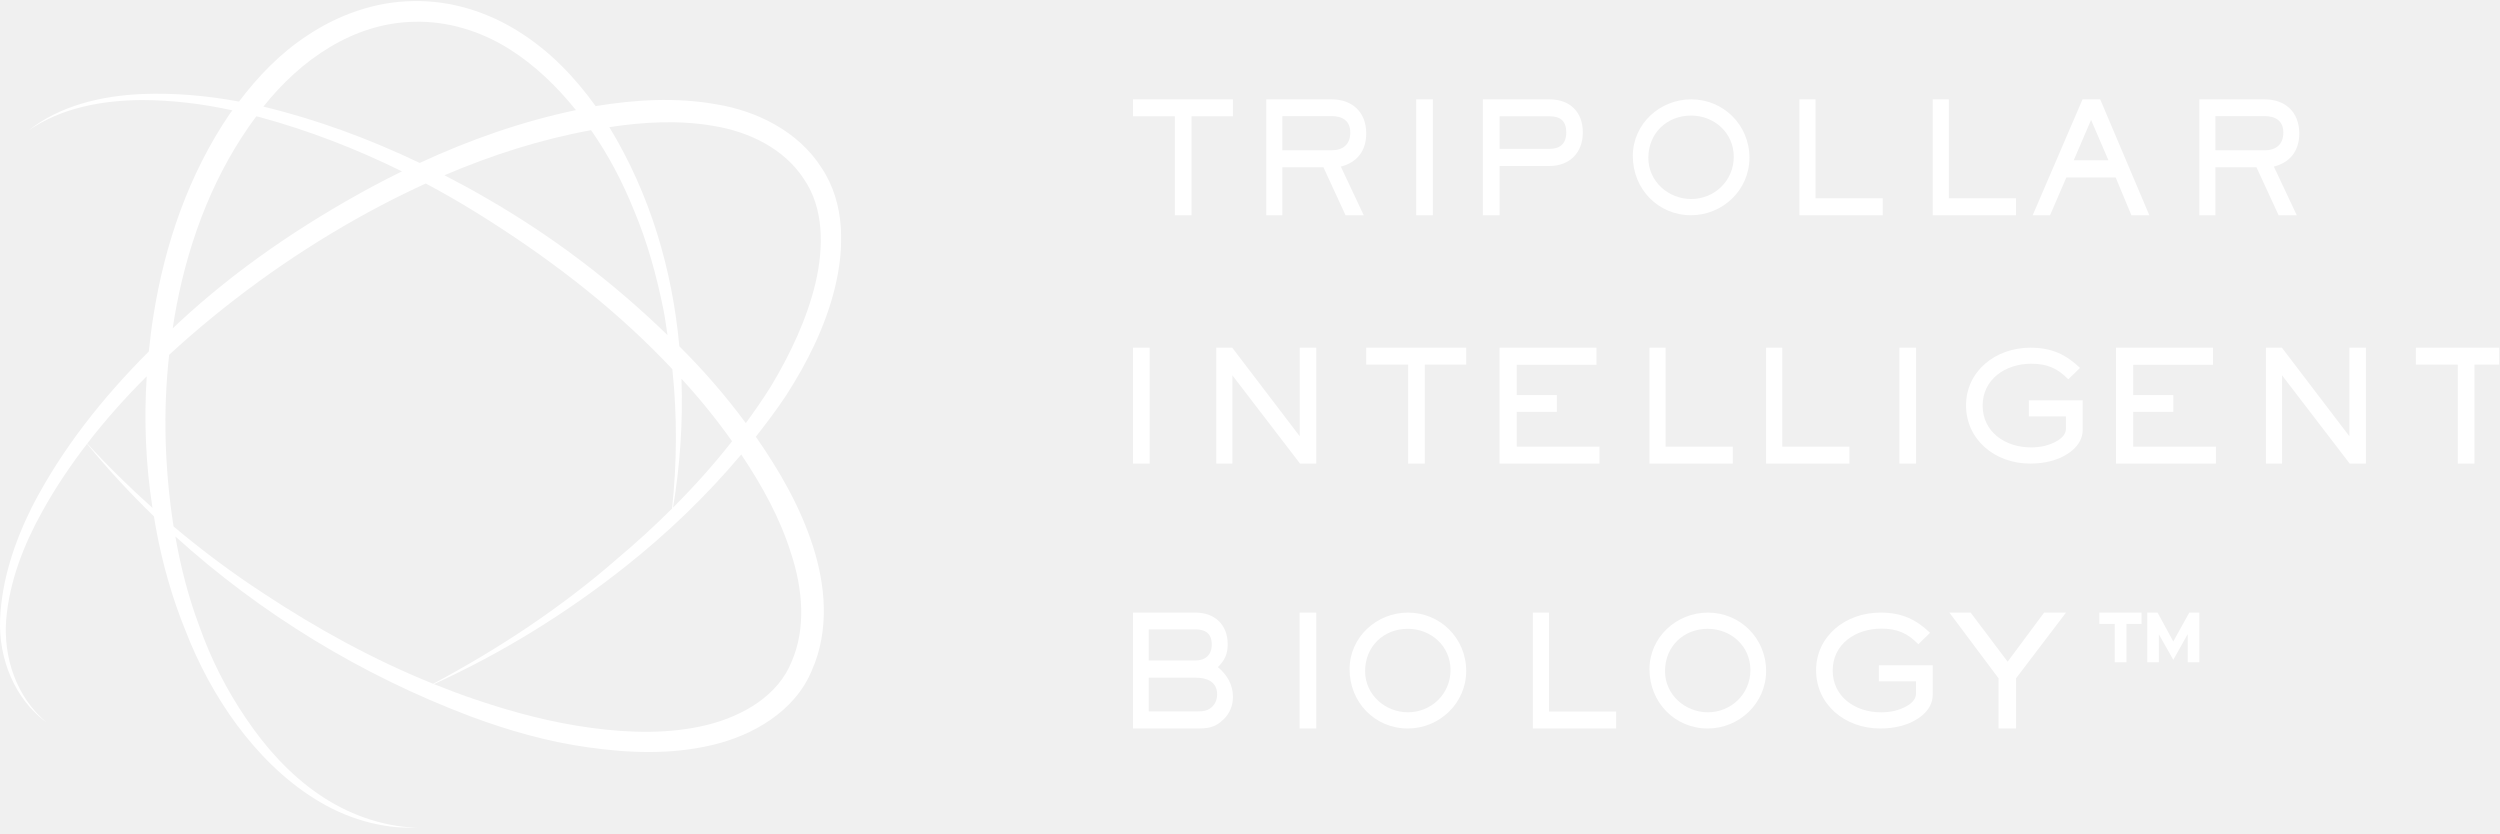
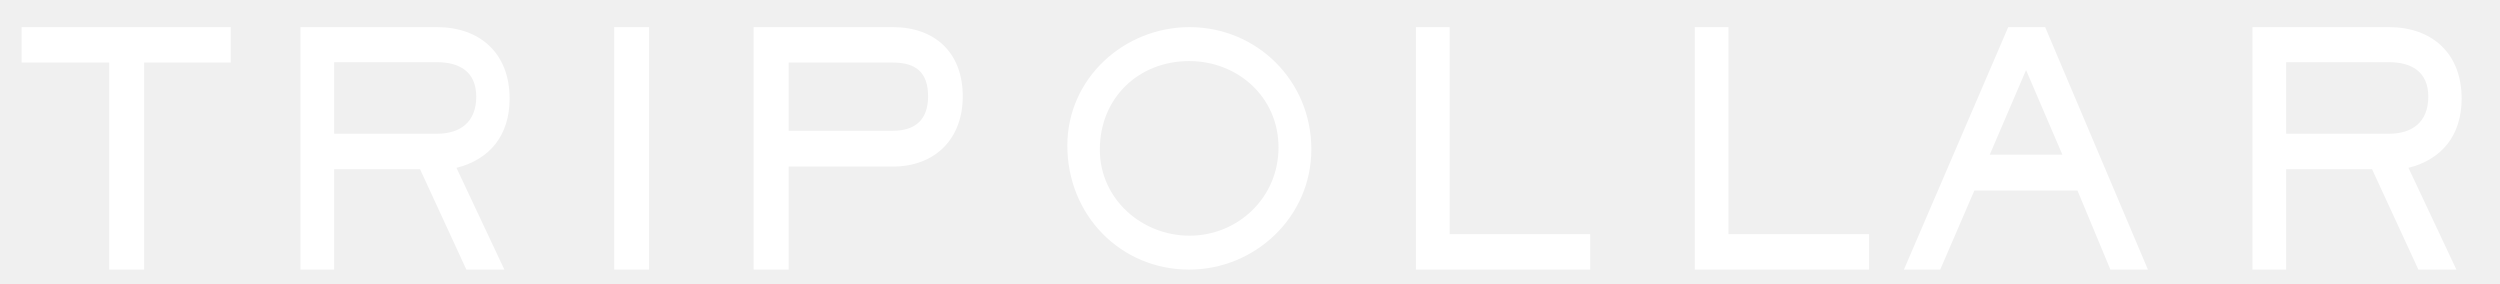
- <svg xmlns="http://www.w3.org/2000/svg" xmlns:xlink="http://www.w3.org/1999/xlink" width="159px" height="53px" viewBox="0 0 159 53" version="1.1">
+ <svg xmlns="http://www.w3.org/2000/svg" xmlns:xlink="http://www.w3.org/1999/xlink" width="150px" height="17px" viewBox="71.4 5.5 76 8.6" version="1.1">
  <defs>
    <polygon id="path-1" points="9.80841694e-05 0.066 53.502 0.066 53.502 52.65 9.80841694e-05 52.65" />
    <polygon id="path-3" points="0 52.65 158.95 52.65 158.95 0 0 0" />
  </defs>
  <g id="01-|-Homepage" stroke="none" stroke-width="1" fill="none" fill-rule="evenodd">
    <g id="D-|-01-|-Homepage-|-Hover" transform="translate(-55, -778)">
      <g id="01-|-Hero" transform="translate(0, 74)">
        <g id="Logos" transform="translate(55, 704)">
          <g id="Logos-/-Tripollar-/-White-">
            <g id="Tripollar-Logo">
-               <g id="Group-3">
-                 <mask id="mask-2" fill="white">
-                   <use xlink:href="#path-1" />
-                 </mask>
-                 <g id="Clip-2" />
-                 <path d="M47.434,26.909 C46.15,25.174 44.735,23.541 43.206,22.025 C42.759,17.145 41.351,12.35 38.753,8.087 C40.947,7.752 43.181,7.632 45.324,8 C47.665,8.365 49.884,9.483 51.114,11.365 C52.409,13.229 52.397,15.73 51.866,18 C51.313,20.301 50.27,22.509 49.022,24.587 C48.524,25.381 47.988,26.151 47.434,26.909 M50.299,35.16 C51.06,37.446 51.269,39.955 50.356,42.059 C49.512,44.22 47.282,45.531 44.968,46.106 C42.61,46.687 40.074,46.625 37.605,46.293 C35.124,45.96 32.676,45.317 30.289,44.507 C29.381,44.205 28.487,43.865 27.599,43.509 C31.92,41.536 35.996,39.023 39.726,36.073 C42.424,33.94 44.923,31.545 47.143,28.906 C48.457,30.868 49.611,32.949 50.299,35.16 M43.341,24.087 C44.501,25.348 45.575,26.678 46.56,28.065 C45.401,29.541 44.143,30.946 42.806,32.281 C43.252,29.598 43.443,26.841 43.341,24.087 M11.04,33.484 C11.035,33.451 11.028,33.417 11.023,33.384 C10.475,29.808 10.358,26.158 10.758,22.566 C11.202,22.156 11.653,21.753 12.109,21.358 C15.824,18.138 19.913,15.333 24.274,13.045 C25.194,12.56 26.131,12.106 27.079,11.671 C28.189,12.262 29.279,12.888 30.345,13.55 C34.629,16.21 38.681,19.27 42.176,22.867 C42.375,23.067 42.565,23.275 42.76,23.479 C43.071,26.415 43.061,29.39 42.743,32.344 C41.63,33.452 40.47,34.516 39.265,35.527 C35.713,38.628 31.74,41.251 27.549,43.489 C23.767,41.966 20.164,39.988 16.759,37.737 C14.767,36.44 12.861,35.013 11.04,33.484 M5.55,28.207 C6.709,26.703 7.979,25.279 9.332,23.934 C9.152,26.728 9.266,29.536 9.698,32.301 C8.25,31.005 6.858,29.648 5.55,28.207 M15.826,8.056 C15.975,7.83 16.145,7.617 16.306,7.396 C16.375,7.415 16.445,7.429 16.514,7.448 C19.639,8.295 22.667,9.471 25.567,10.9 C24.919,11.218 24.276,11.544 23.642,11.885 C19.218,14.279 15.026,17.118 11.354,20.535 C11.229,20.65 11.109,20.769 10.985,20.883 C11.02,20.661 11.048,20.438 11.088,20.215 C11.821,15.888 13.334,11.639 15.826,8.056 M26.303,1.387 C28.436,1.32 30.562,1.969 32.388,3.116 C34.01,4.134 35.412,5.493 36.63,7.002 C33.18,7.727 29.86,8.895 26.692,10.363 C23.512,8.842 20.189,7.612 16.754,6.78 C19.125,3.787 22.489,1.468 26.303,1.387 M37.592,8.279 C38.688,9.847 39.587,11.558 40.306,13.341 C41.169,15.379 41.757,17.527 42.196,19.7 C42.303,20.233 42.367,20.775 42.454,21.312 C38.987,17.947 35.118,15.008 30.927,12.6 C30.055,12.091 29.166,11.611 28.267,11.147 C31.274,9.859 34.399,8.861 37.592,8.279 M53.104,18.284 C53.696,15.842 53.787,12.969 52.243,10.659 C50.761,8.343 48.125,7.055 45.572,6.636 C42.991,6.175 40.391,6.337 37.881,6.749 C36.584,4.941 35.006,3.282 33.068,2.057 C31.084,0.783 28.693,0.015 26.273,0.068 C23.85,0.099 21.49,0.954 19.525,2.271 C17.814,3.395 16.405,4.866 15.2,6.46 C13.16,6.082 11.081,5.897 9.009,5.981 C6.453,6.094 3.804,6.712 1.793,8.314 C3.9,6.842 6.509,6.383 9.02,6.363 C10.956,6.367 12.888,6.603 14.78,7.018 C14.726,7.093 14.666,7.164 14.613,7.239 C12.002,11.08 10.488,15.515 9.77,20.001 C9.643,20.781 9.547,21.566 9.465,22.352 C6.542,25.279 3.942,28.537 2.044,32.218 C0.93,34.449 0.107,36.878 0.007,39.389 C-0.096,41.889 0.933,44.473 2.971,45.955 C1.035,44.34 0.207,41.809 0.394,39.407 C0.599,36.987 1.498,34.666 2.681,32.542 C3.518,31.03 4.482,29.596 5.537,28.226 C6.859,29.846 8.285,31.382 9.79,32.841 C9.832,33.085 9.866,33.329 9.913,33.572 C10.321,35.806 10.94,38.006 11.799,40.113 C12.621,42.234 13.708,44.262 15.064,46.101 C16.427,47.929 18.061,49.588 20.013,50.804 C21.95,52.03 24.247,52.732 26.528,52.642 C24.247,52.573 22.057,51.753 20.227,50.486 C18.387,49.213 16.884,47.528 15.651,45.696 C14.403,43.87 13.398,41.877 12.665,39.791 C11.978,37.954 11.487,36.048 11.152,34.117 C16.576,39.034 22.984,42.942 29.909,45.556 C32.327,46.458 34.834,47.178 37.423,47.533 C39.999,47.899 42.673,48.004 45.293,47.385 C47.848,46.787 50.562,45.262 51.642,42.618 C52.773,40.05 52.497,37.195 51.699,34.727 C50.894,32.222 49.583,29.955 48.114,27.839 C48.1,27.819 48.084,27.799 48.07,27.778 C48.734,26.933 49.383,26.075 49.981,25.176 C51.34,23.064 52.497,20.779 53.104,18.284" id="Fill-1" fill="#FFFFFF" mask="url(#mask-2)" />
-               </g>
              <polygon id="Fill-4" fill="#FFFFFF" points="75.782 7.395 75.782 13.689 74.72 13.689 74.72 7.395 72.057 7.395 72.057 6.318 78.415 6.318 78.415 7.395" />
              <path d="M84.686,7.384 L81.558,7.384 L81.558,9.559 L84.686,9.559 C85.381,9.559 85.878,9.213 85.878,8.432 C85.878,7.662 85.353,7.384 84.686,7.384 M85.277,10.596 L86.733,13.689 L85.577,13.689 L84.169,10.636 L81.558,10.636 L81.558,13.689 L80.535,13.689 L80.535,6.318 L84.686,6.318 C85.963,6.318 86.892,7.088 86.892,8.491 C86.892,9.608 86.292,10.339 85.277,10.596" id="Fill-6" fill="#FFFFFF" />
              <mask id="mask-4" fill="white">
                <use xlink:href="#path-3" />
              </mask>
              <g id="Clip-9" />
              <polygon id="Fill-8" fill="#FFFFFF" mask="url(#mask-4)" points="90.071 13.689 91.131 13.689 91.131 6.318 90.071 6.318" />
              <path d="M98.54,7.395 L95.375,7.395 L95.375,9.469 L98.54,9.469 C99.223,9.469 99.614,9.134 99.614,8.423 C99.614,7.692 99.242,7.395 98.54,7.395 M98.54,10.557 L95.375,10.557 L95.375,13.689 L94.31,13.689 L94.31,6.318 L98.54,6.318 C99.828,6.318 100.668,7.098 100.668,8.423 C100.668,9.726 99.818,10.557 98.54,10.557" id="Fill-10" fill="#FFFFFF" mask="url(#mask-4)" />
              <path d="M107.551,7.35 C106.018,7.35 104.835,8.465 104.835,10.041 C104.835,11.552 106.119,12.658 107.56,12.658 C109.038,12.658 110.267,11.496 110.267,9.976 C110.267,8.437 109.02,7.35 107.551,7.35 M107.551,13.689 C105.463,13.689 103.847,12.03 103.847,9.92 C103.847,7.865 105.583,6.318 107.56,6.318 C109.601,6.318 111.265,7.94 111.265,10.032 C111.265,12.096 109.546,13.689 107.551,13.689" id="Fill-11" fill="#FFFFFF" mask="url(#mask-4)" />
              <polygon id="Fill-12" fill="#FFFFFF" mask="url(#mask-4)" points="114.444 13.689 114.444 6.318 115.469 6.318 115.469 12.612 119.742 12.612 119.742 13.689" />
              <polygon id="Fill-13" fill="#FFFFFF" mask="url(#mask-4)" points="122.921 13.689 122.921 6.318 123.946 6.318 123.946 12.612 128.219 12.612 128.219 13.689" />
              <path d="M132.992,7.624 L131.889,10.195 L134.096,10.195 L132.992,7.624 Z M135.556,13.689 L134.555,11.285 L131.421,11.285 L130.383,13.689 L129.279,13.689 L132.45,6.318 L133.573,6.318 L136.697,13.689 L135.556,13.689 Z" id="Fill-14" fill="#FFFFFF" mask="url(#mask-4)" />
              <path d="M144.027,7.384 L140.899,7.384 L140.899,9.559 L144.027,9.559 C144.722,9.559 145.22,9.213 145.22,8.432 C145.22,7.662 144.693,7.384 144.027,7.384 M144.618,10.596 L146.074,13.689 L144.919,13.689 L143.51,10.636 L140.899,10.636 L140.899,13.689 L139.876,13.689 L139.876,6.318 L144.027,6.318 C145.304,6.318 146.234,7.088 146.234,8.491 C146.234,9.608 145.632,10.339 144.618,10.596" id="Fill-15" fill="#FFFFFF" mask="url(#mask-4)" />
              <polygon id="Fill-16" fill="#FFFFFF" mask="url(#mask-4)" points="72.057 29.484 73.117 29.484 73.117 22.113 72.057 22.113" />
              <polygon id="Fill-17" fill="#FFFFFF" mask="url(#mask-4)" points="82.681 29.484 78.379 23.871 78.379 29.484 77.356 29.484 77.356 22.113 78.369 22.113 82.662 27.745 82.662 22.113 83.713 22.113 83.713 29.484" />
              <polygon id="Fill-18" fill="#FFFFFF" mask="url(#mask-4)" points="90.617 23.19 90.617 29.484 89.556 29.484 89.556 23.19 86.892 23.19 86.892 22.113 93.25 22.113 93.25 23.19" />
              <polygon id="Fill-19" fill="#FFFFFF" mask="url(#mask-4)" points="95.37 29.484 95.37 22.113 101.537 22.113 101.537 23.201 96.465 23.201 96.465 25.127 99.016 25.127 99.016 26.194 96.465 26.194 96.465 28.407 101.728 28.407 101.728 29.484" />
              <polygon id="Fill-20" fill="#FFFFFF" mask="url(#mask-4)" points="104.907 29.484 104.907 22.113 105.932 22.113 105.932 28.407 110.205 28.407 110.205 29.484" />
              <polygon id="Fill-21" fill="#FFFFFF" mask="url(#mask-4)" points="112.324 29.484 112.324 22.113 113.35 22.113 113.35 28.407 117.623 28.407 117.623 29.484" />
              <polygon id="Fill-22" fill="#FFFFFF" mask="url(#mask-4)" points="120.802 29.484 121.861 29.484 121.861 22.113 120.802 22.113" />
              <path d="M130.437,29.324 C130.009,29.437 129.562,29.484 129.113,29.484 C126.873,29.484 125.04,27.955 125.04,25.785 C125.04,23.614 126.903,22.113 129.132,22.113 C130.507,22.113 131.403,22.557 132.289,23.398 L131.542,24.124 C130.865,23.425 130.198,23.133 129.193,23.133 C127.53,23.133 126.096,24.134 126.096,25.794 C126.096,27.456 127.51,28.455 129.172,28.455 C129.462,28.455 129.75,28.427 130.028,28.361 C130.547,28.239 131.393,27.879 131.393,27.275 L131.393,26.483 L129.034,26.483 L129.034,25.463 L132.458,25.463 L132.458,27.342 C132.458,28.399 131.403,29.069 130.437,29.324" id="Fill-23" fill="#FFFFFF" mask="url(#mask-4)" />
              <polygon id="Fill-24" fill="#FFFFFF" mask="url(#mask-4)" points="134.577 29.484 134.577 22.113 140.745 22.113 140.745 23.201 135.672 23.201 135.672 25.127 138.223 25.127 138.223 26.194 135.672 26.194 135.672 28.407 140.935 28.407 140.935 29.484" />
              <polygon id="Fill-25" fill="#FFFFFF" mask="url(#mask-4)" points="149.44 29.484 145.138 23.871 145.138 29.484 144.114 29.484 144.114 22.113 145.128 22.113 149.42 27.745 149.42 22.113 150.472 22.113 150.472 29.484" />
              <polygon id="Fill-26" fill="#FFFFFF" mask="url(#mask-4)" points="157.376 23.19 157.376 29.484 156.315 29.484 156.315 23.19 153.651 23.19 153.651 22.113 160.009 22.113 160.009 23.19" />
              <path d="M76.035,43.101 L73.061,43.101 L73.061,45.245 L76.138,45.245 C76.509,45.245 76.844,45.215 77.123,44.919 C77.31,44.722 77.411,44.454 77.411,44.178 C77.411,43.318 76.714,43.101 76.035,43.101 M76.035,40.028 L73.061,40.028 L73.061,42.005 L76.035,42.005 C76.649,42.005 77.068,41.669 77.068,40.986 C77.068,40.285 76.649,40.028 76.035,40.028 M77.82,45.748 C77.253,46.312 76.77,46.332 76.035,46.332 L72.057,46.332 L72.057,38.961 L76.035,38.961 C77.207,38.961 78.081,39.682 78.081,40.977 C78.081,41.609 77.885,42.005 77.458,42.429 C78.025,42.903 78.415,43.526 78.415,44.317 C78.415,44.88 78.211,45.373 77.82,45.748" id="Fill-27" fill="#FFFFFF" mask="url(#mask-4)" />
              <polygon id="Fill-28" fill="#FFFFFF" mask="url(#mask-4)" points="82.654 46.332 83.713 46.332 83.713 38.961 82.654 38.961" />
              <path d="M89.537,39.993 C88.003,39.993 86.821,41.108 86.821,42.684 C86.821,44.195 88.105,45.301 89.546,45.301 C91.024,45.301 92.253,44.139 92.253,42.619 C92.253,41.08 91.006,39.993 89.537,39.993 M89.537,46.332 C87.449,46.332 85.833,44.673 85.833,42.563 C85.833,40.508 87.569,38.961 89.546,38.961 C91.588,38.961 93.25,40.583 93.25,42.675 C93.25,44.739 91.532,46.332 89.537,46.332" id="Fill-29" fill="#FFFFFF" mask="url(#mask-4)" />
              <polygon id="Fill-30" fill="#FFFFFF" mask="url(#mask-4)" points="97.489 46.332 97.489 38.961 98.515 38.961 98.515 45.255 102.787 45.255 102.787 46.332" />
              <path d="M108.611,39.993 C107.078,39.993 105.895,41.108 105.895,42.684 C105.895,44.195 107.179,45.301 108.621,45.301 C110.098,45.301 111.326,44.139 111.326,42.619 C111.326,41.08 110.08,39.993 108.611,39.993 M108.611,46.332 C106.524,46.332 104.907,44.673 104.907,42.563 C104.907,40.508 106.643,38.961 108.621,38.961 C110.662,38.961 112.324,40.583 112.324,42.675 C112.324,44.739 110.606,46.332 108.611,46.332" id="Fill-31" fill="#FFFFFF" mask="url(#mask-4)" />
              <path d="M120.9,46.172 C120.472,46.285 120.024,46.332 119.576,46.332 C117.336,46.332 115.503,44.803 115.503,42.633 C115.503,40.462 117.366,38.961 119.596,38.961 C120.969,38.961 121.866,39.405 122.752,40.245 L122.005,40.972 C121.328,40.273 120.661,39.981 119.656,39.981 C117.993,39.981 116.559,40.981 116.559,42.643 C116.559,44.303 117.973,45.303 119.635,45.303 C119.925,45.303 120.213,45.275 120.491,45.21 C121.01,45.087 121.856,44.728 121.856,44.124 L121.856,43.331 L119.496,43.331 L119.496,42.312 L122.921,42.312 L122.921,44.189 C122.921,45.246 121.866,45.917 120.9,46.172" id="Fill-32" fill="#FFFFFF" mask="url(#mask-4)" />
              <polygon id="Fill-33" fill="#FFFFFF" mask="url(#mask-4)" points="128.221 43.14 128.221 46.332 127.107 46.332 127.107 43.14 123.981 38.961 125.332 38.961 127.685 42.083 130.006 38.961 131.398 38.961" />
              <path d="M139.139,42.12 L139.139,40.328 L138.221,41.966 L137.302,40.338 L137.302,42.12 L136.565,42.12 L136.565,38.961 L137.221,38.961 L138.221,40.797 L139.239,38.961 L139.876,38.961 L139.876,42.12 L139.139,42.12 Z M135.243,39.682 L135.243,42.12 L134.497,42.12 L134.497,39.682 L133.518,39.682 L133.518,38.961 L136.202,38.961 L136.202,39.682 L135.243,39.682 Z" id="Fill-34" fill="#FFFFFF" mask="url(#mask-4)" />
            </g>
          </g>
        </g>
      </g>
    </g>
  </g>
</svg>
